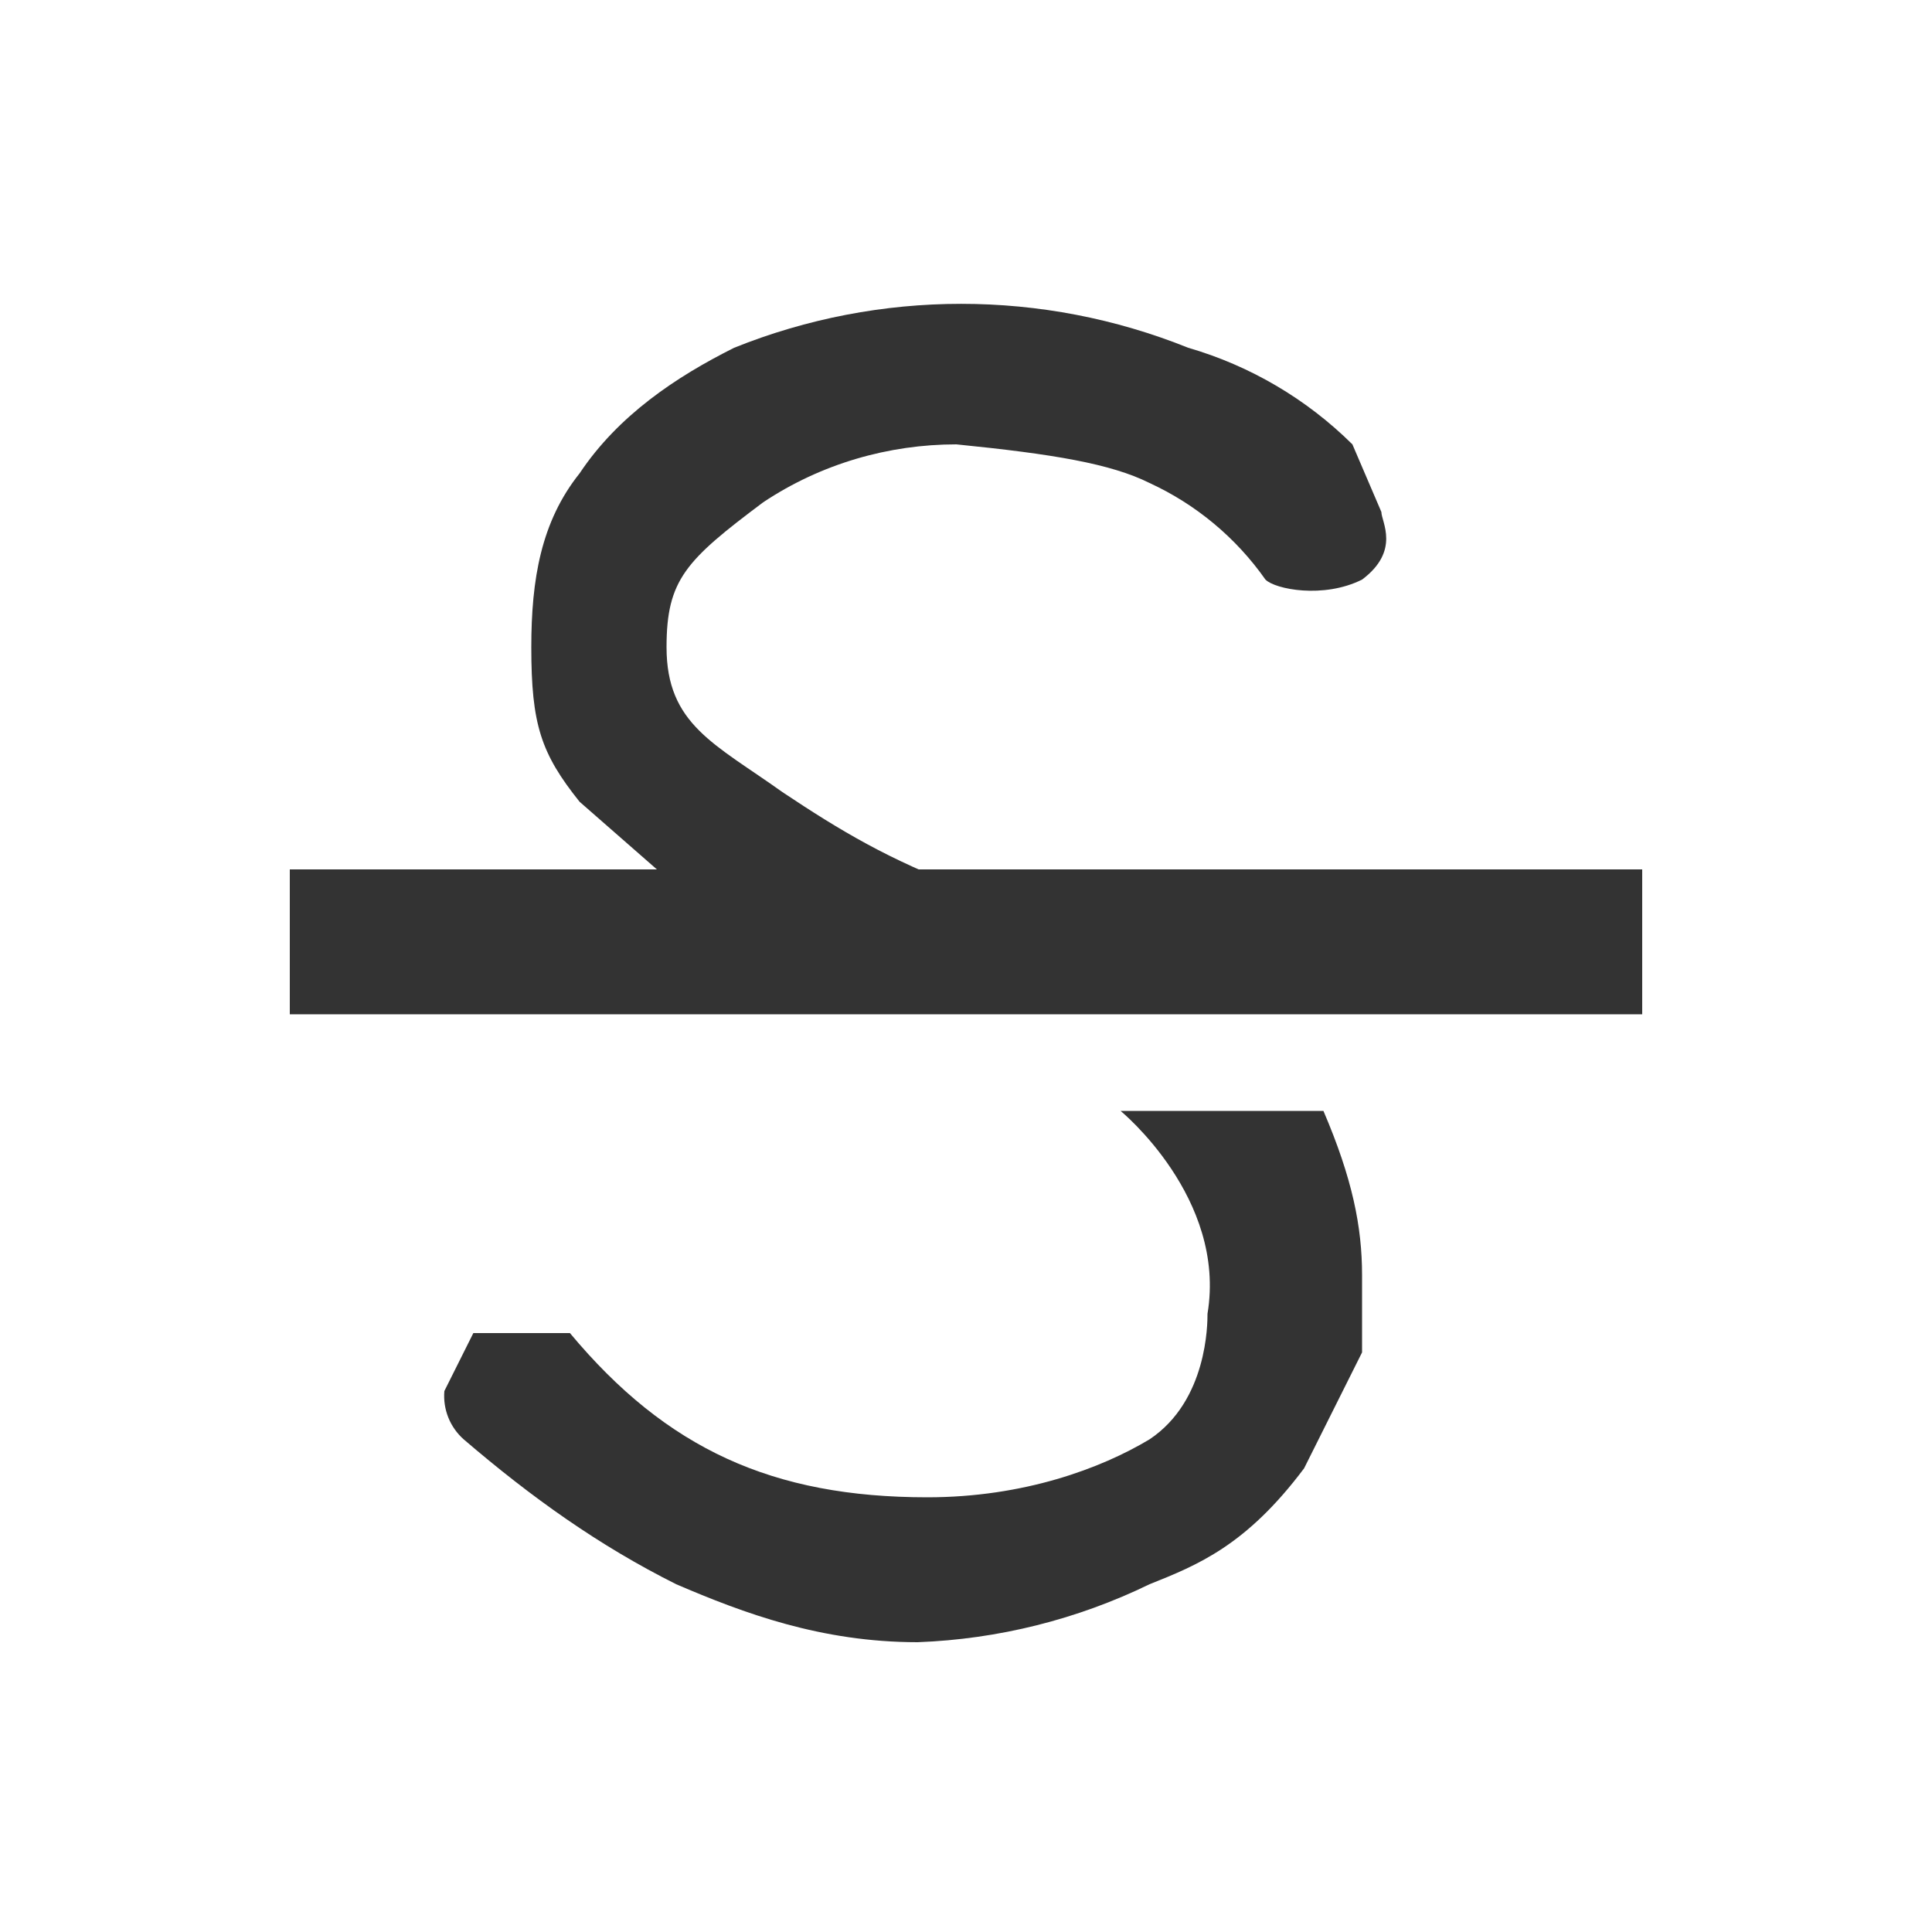
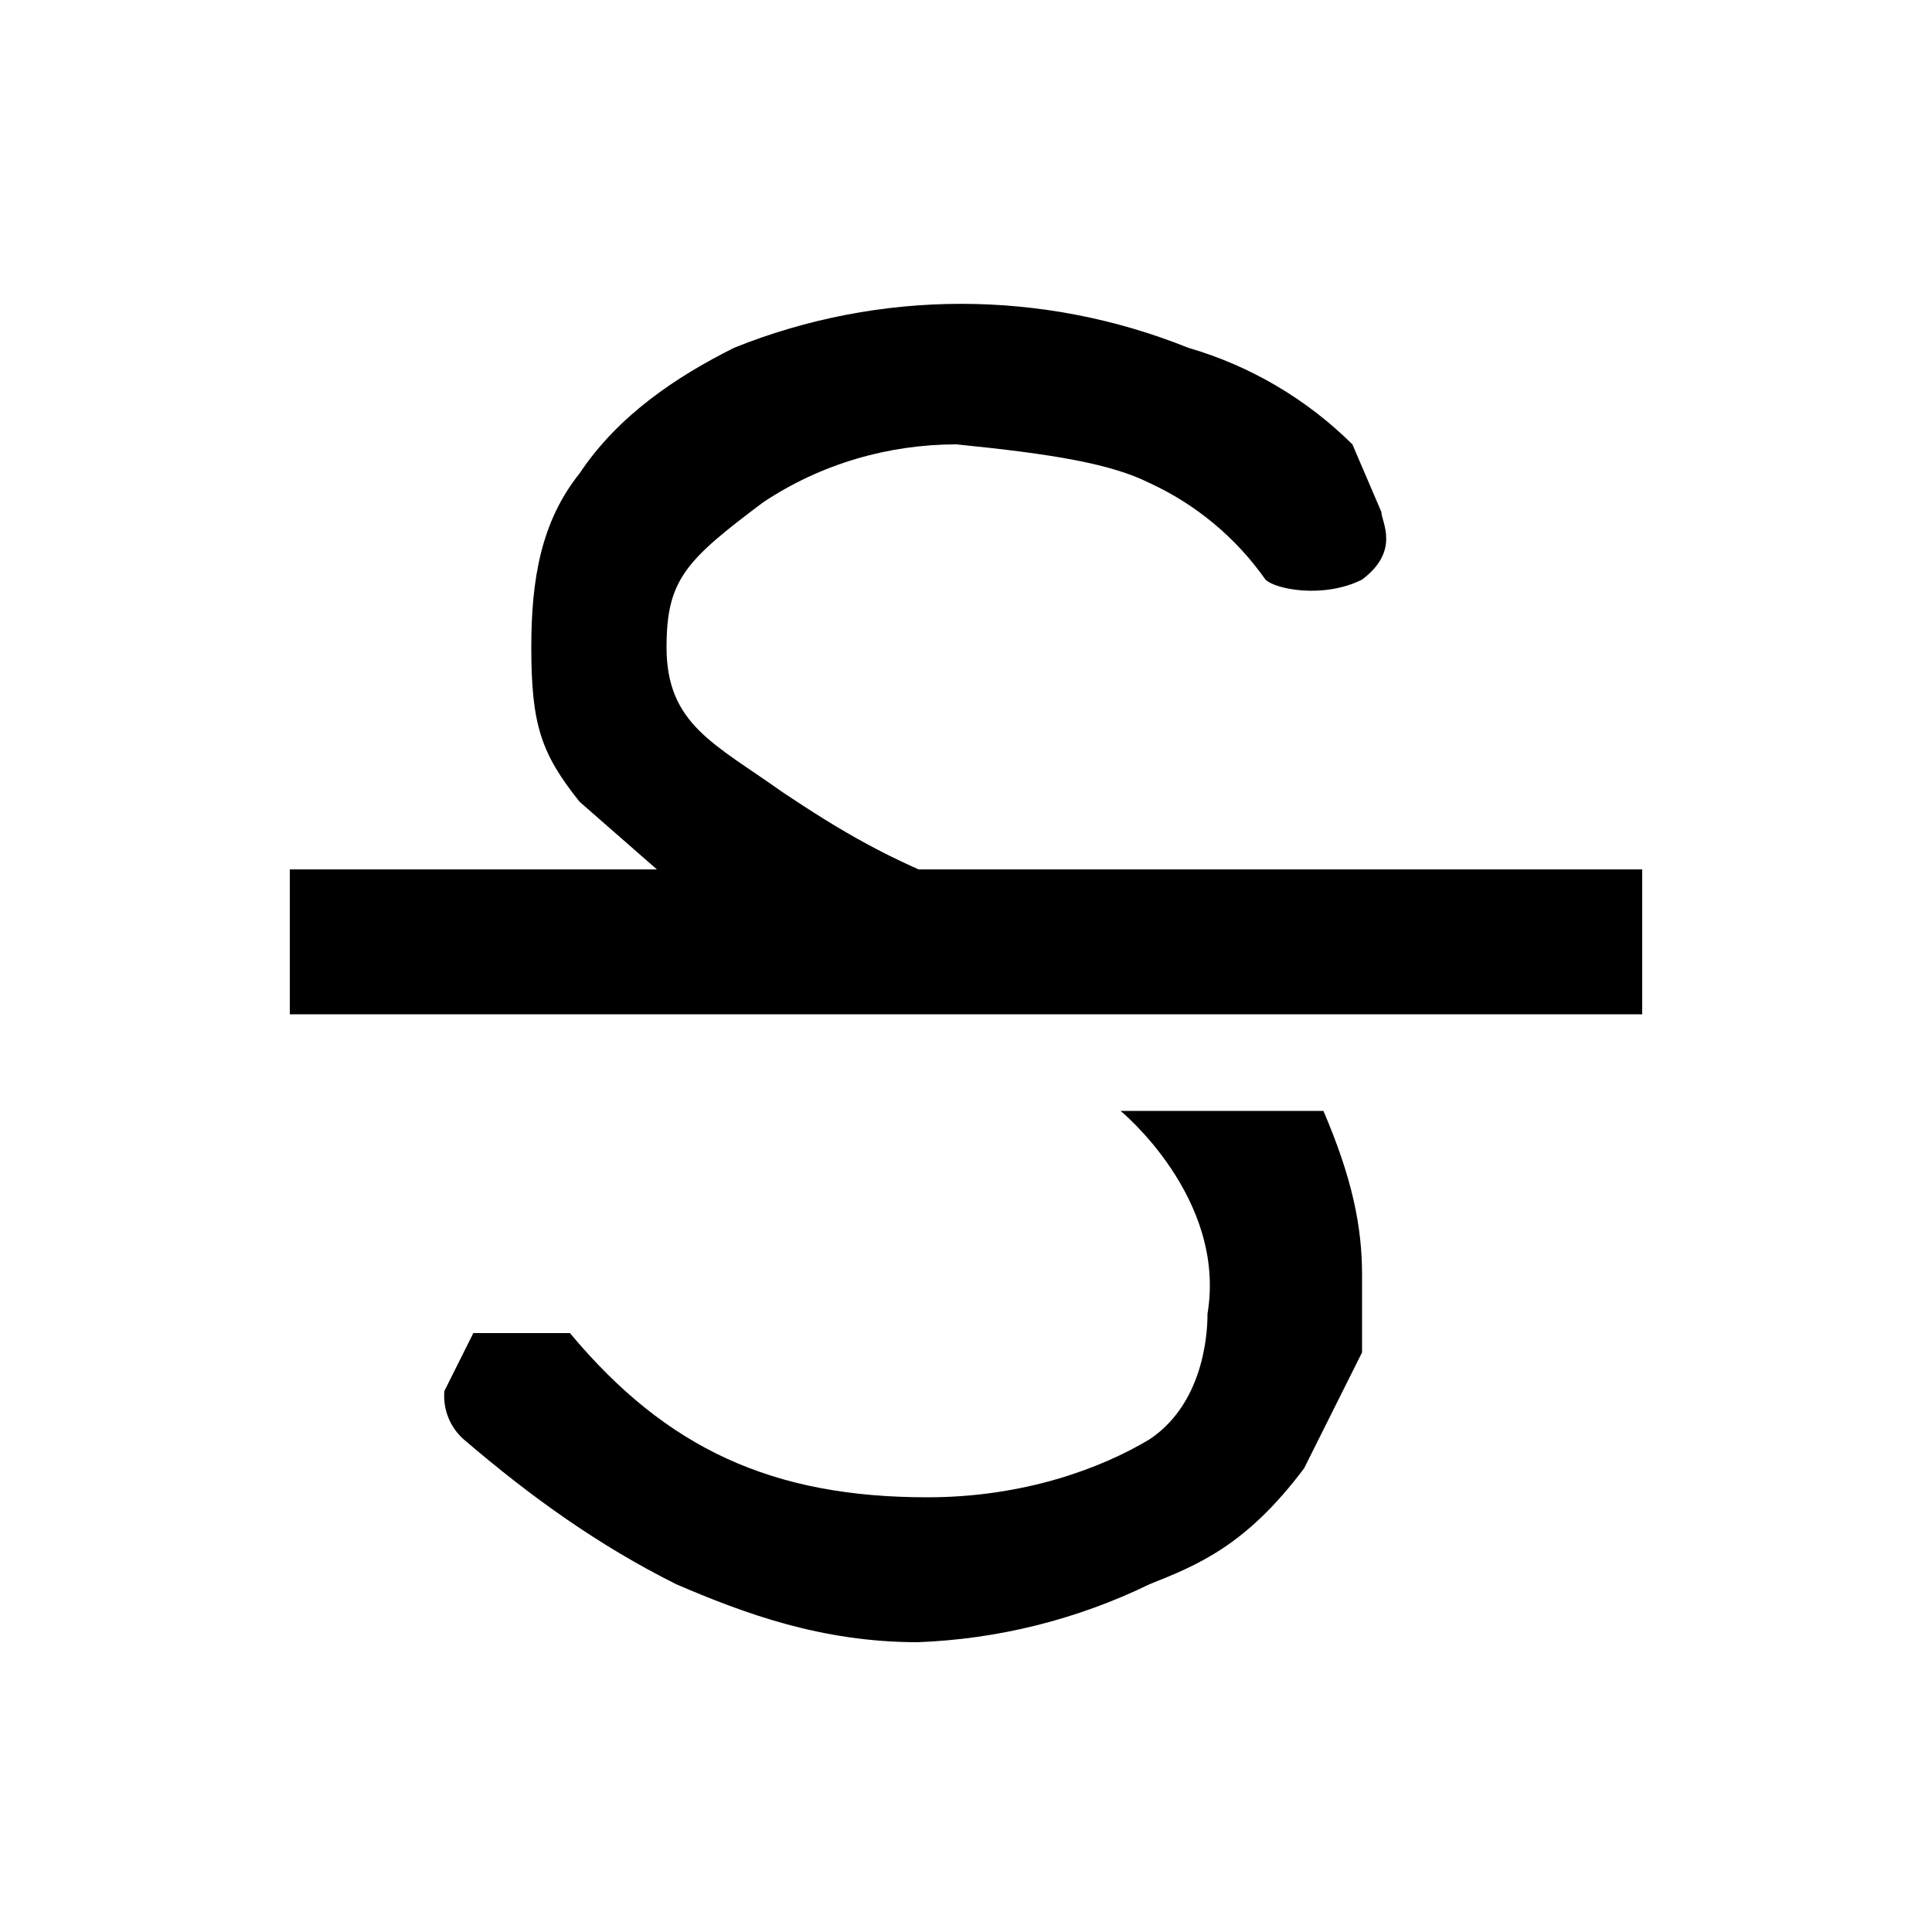
<svg xmlns="http://www.w3.org/2000/svg" viewBox="0 0 20 20">
-   <g fill="#333" fill-rule="evenodd">
+   <g fill-rule="evenodd">
    <path d="M7 16.4c-.8-.4-1.5-.9-2.2-1.5a.6.6 0 0 1-.2-.5l.3-.6h1c1 1.2 2.1 1.7 3.7 1.7 1 0 1.8-.3 2.3-.6.6-.4.6-1.2.6-1.3.2-1.2-.9-2.1-.9-2.1h2.1c.3.7.4 1.2.4 1.7v.8l-.6 1.2c-.6.8-1.1 1-1.6 1.2a6 6 0 0 1-2.4.6c-1 0-1.8-.3-2.5-.6zM6.8 9L6 8.3c-.4-.5-.5-.8-.5-1.6 0-.7.1-1.3.5-1.8.4-.6 1-1 1.6-1.3a6.3 6.3 0 0 1 4.7 0 4 4 0 0 1 1.7 1l.3.7c0 .1.2.4-.2.7-.4.2-.9.1-1 0a3 3 0 0 0-1.2-1c-.4-.2-1-.3-2-.4-.7 0-1.4.2-2 .6-.8.6-1 .8-1 1.5 0 .8.5 1 1.2 1.5.6.4 1.1.7 1.9 1H6.8z" />
    <path fill-rule="nonzero" d="M3 10.5V9h14v1.5z" />
  </g>
</svg>
